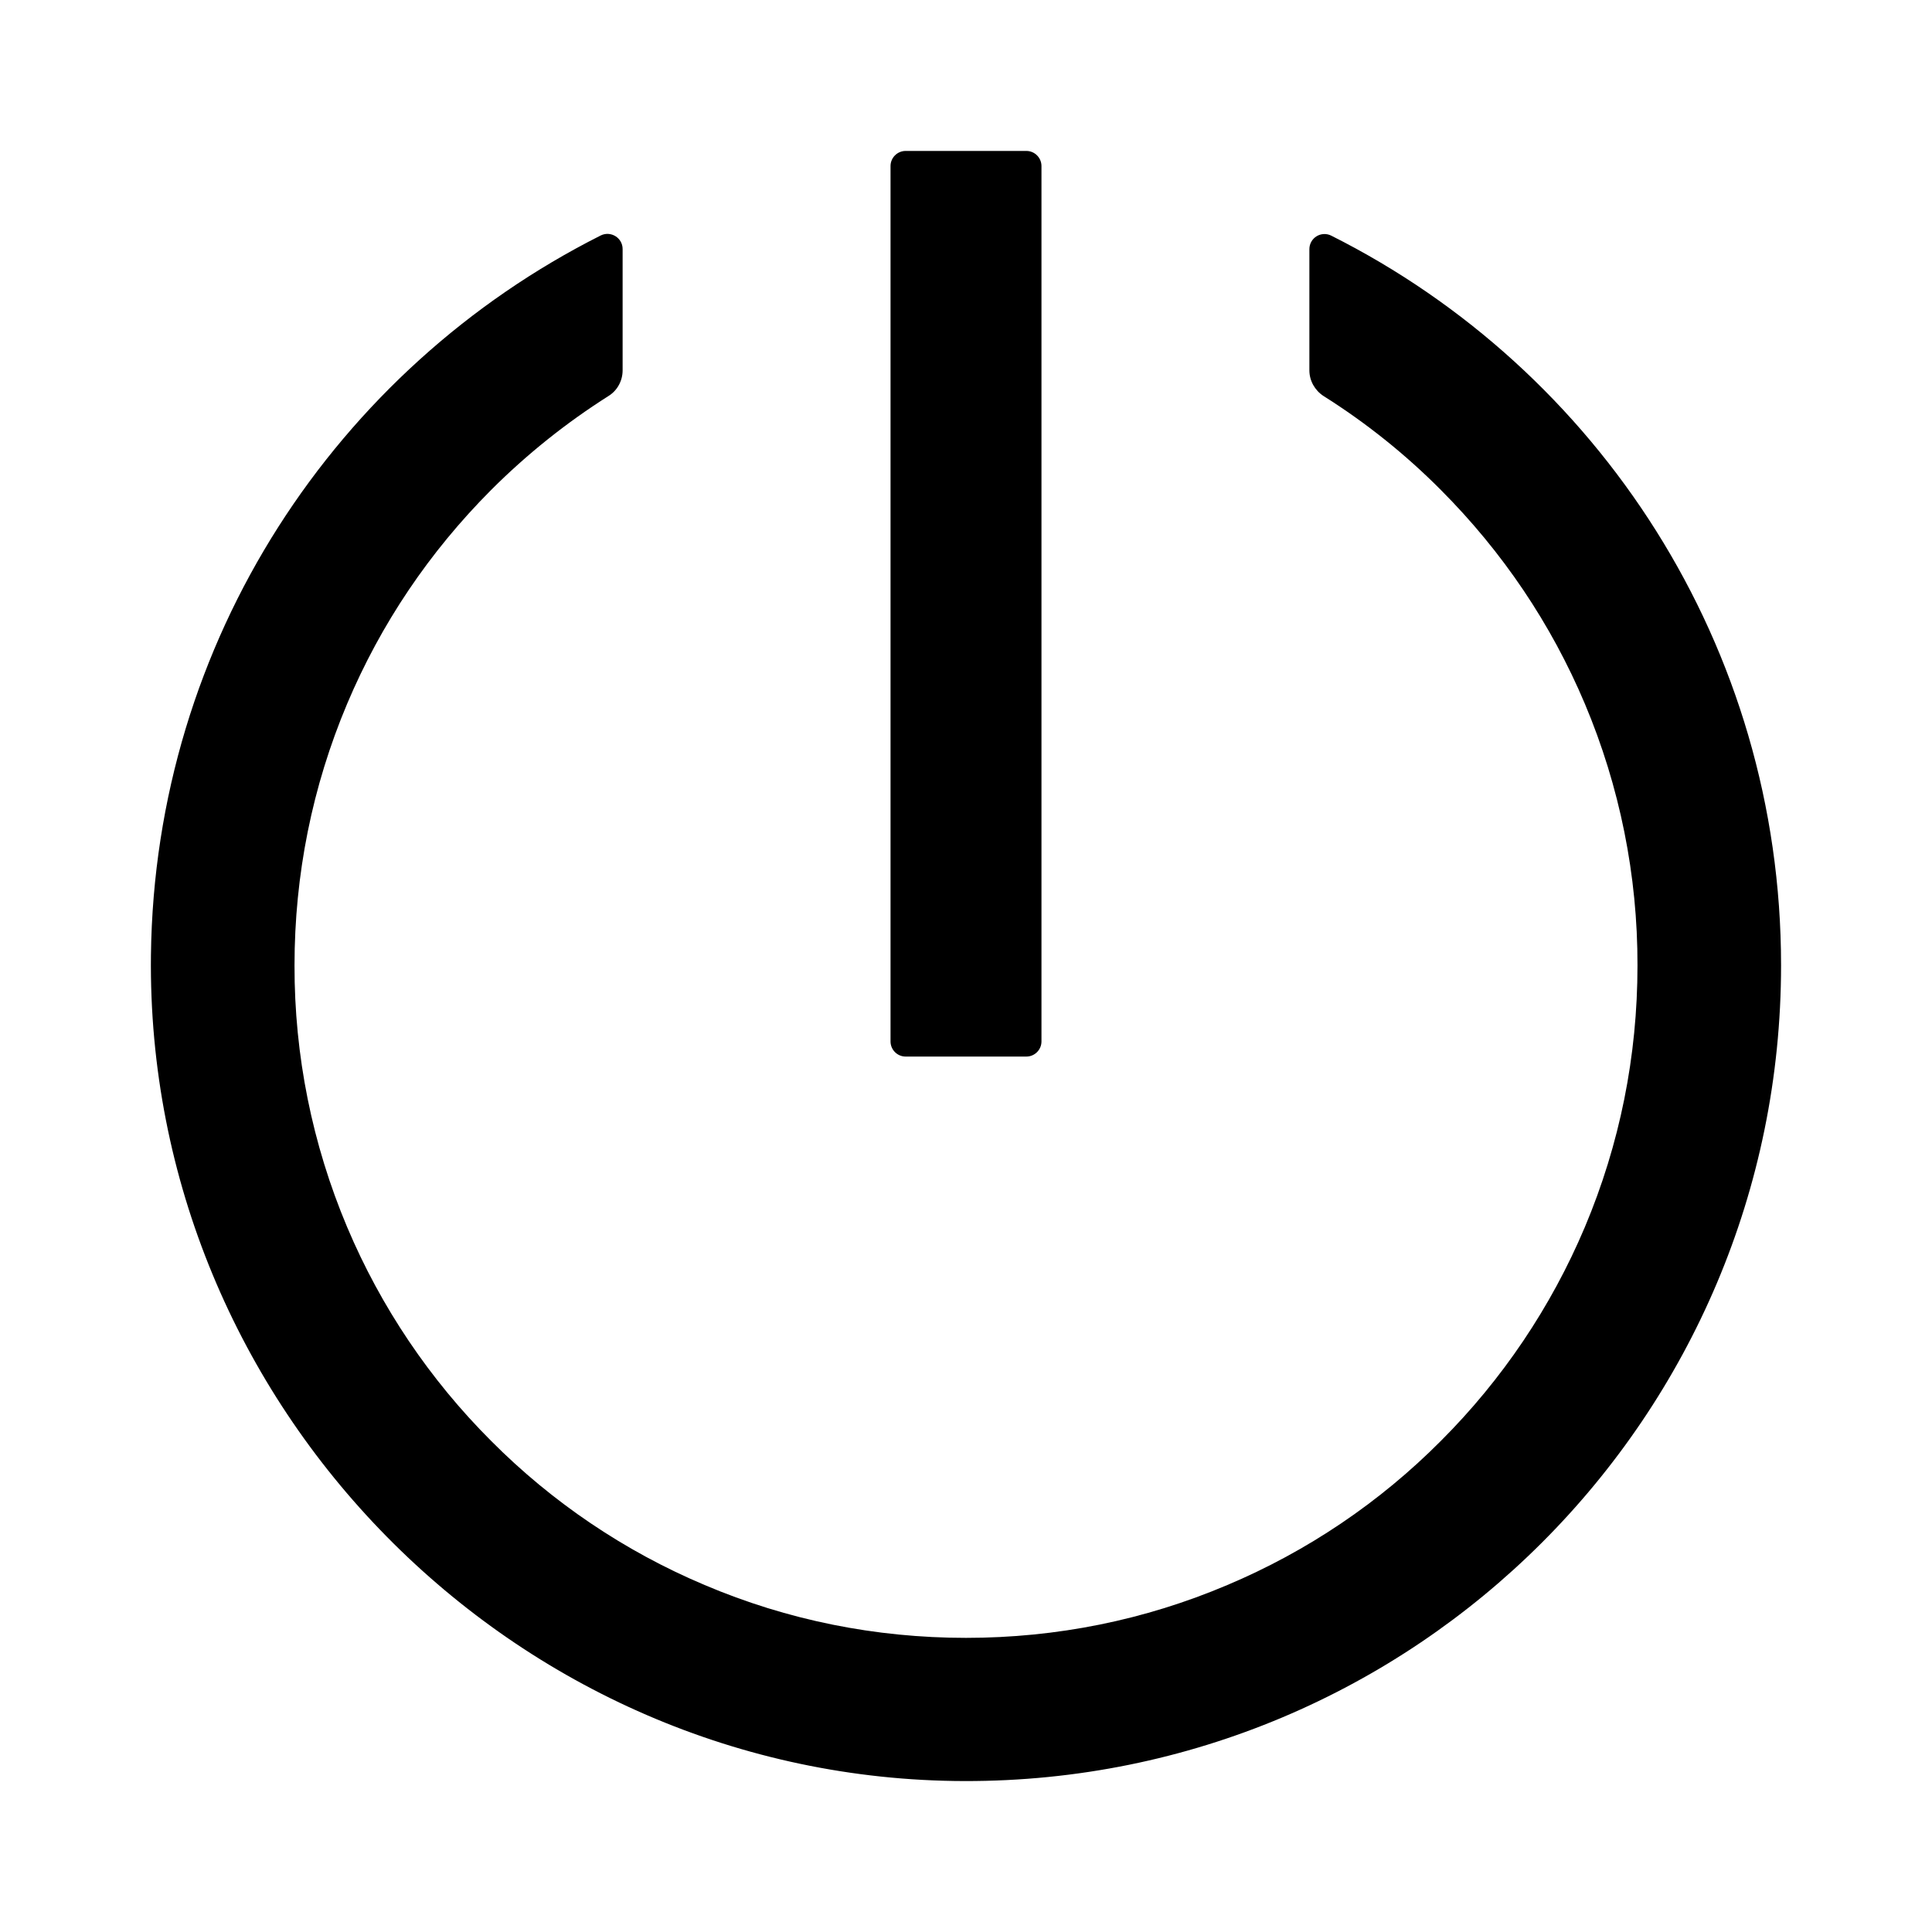
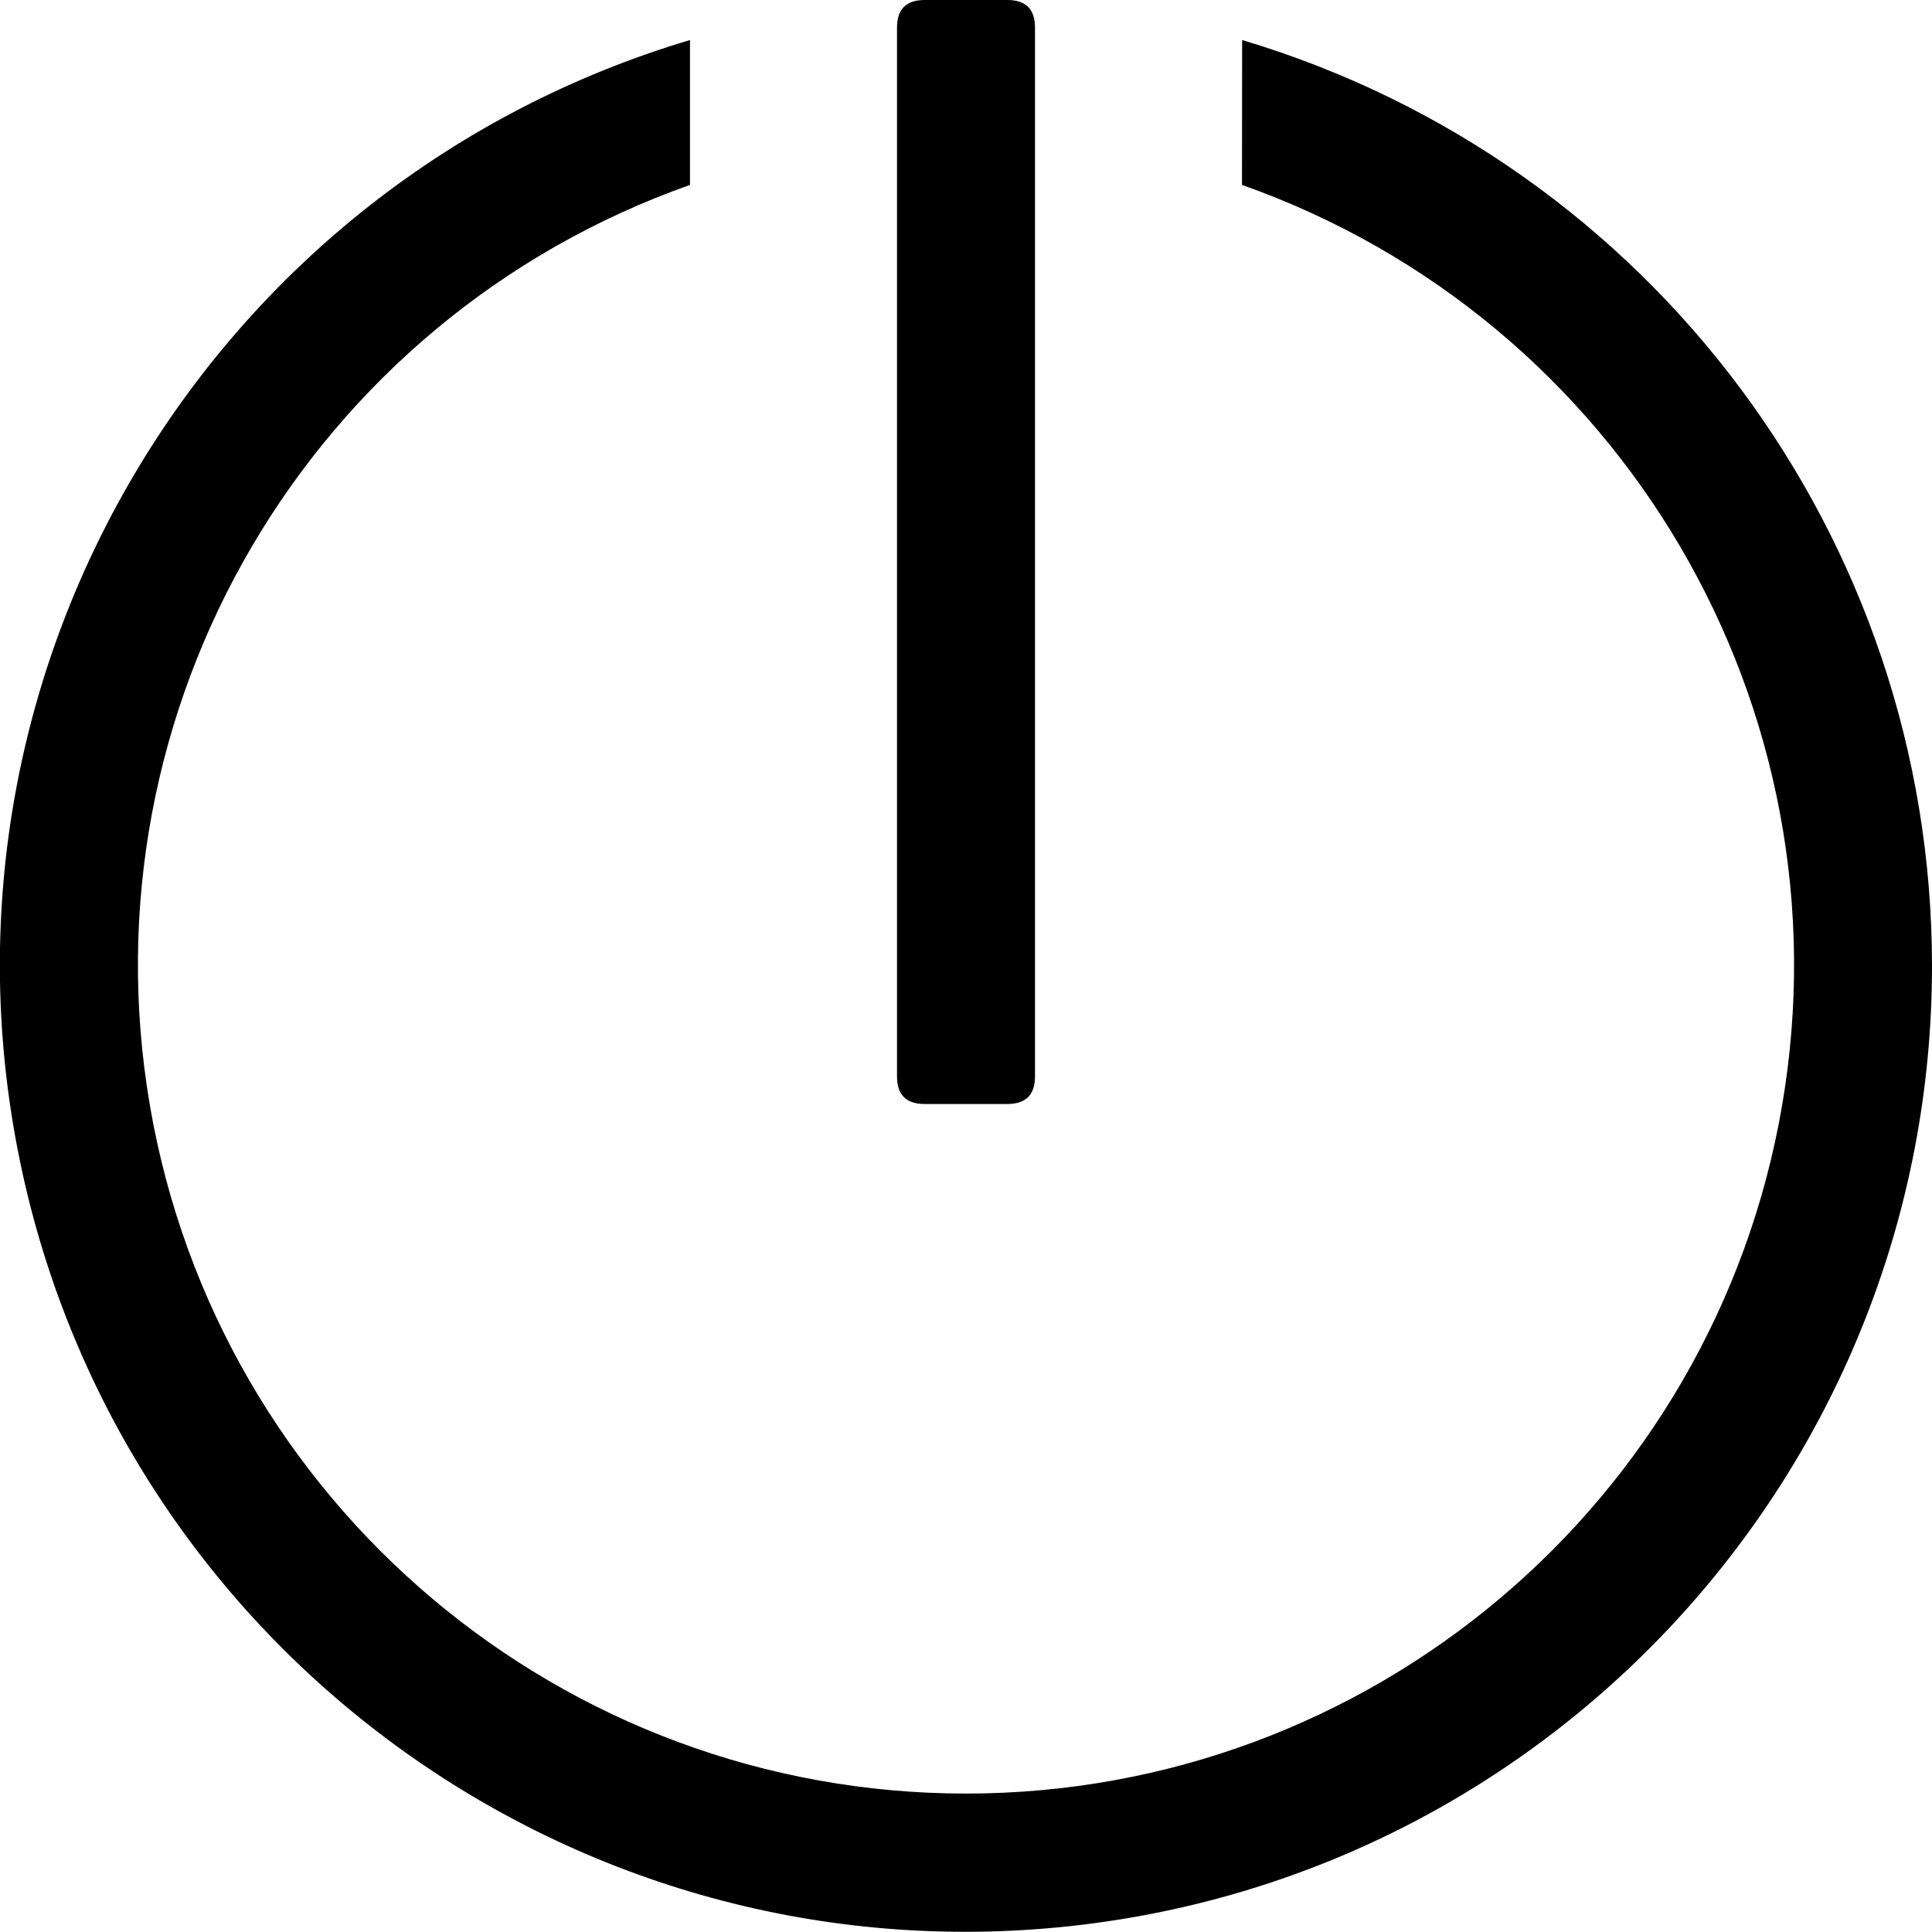
- <svg xmlns="http://www.w3.org/2000/svg" viewBox="0 0 1024 1024">
-   <path d="M705.6 124.9a8 8 0 00-11.6 7.2v64.2c0 5.5 2.9 10.6 7.5 13.6a352.2 352.2 0 0162.2 49.8c32.7 32.8 58.4 70.9 76.3 113.3a355 355 0 0127.9 138.7c0 48.1-9.4 94.8-27.9 138.7a355.92 355.92 0 01-76.3 113.3 353.06 353.06 0 01-113.2 76.4c-43.8 18.6-90.5 28-138.5 28s-94.7-9.4-138.5-28a353.06 353.06 0 01-113.2-76.4A355.92 355.92 0 01184 650.4a355 355 0 01-27.9-138.7c0-48.1 9.4-94.8 27.9-138.7 17.9-42.4 43.6-80.5 76.3-113.3 19-19 39.8-35.6 62.2-49.8 4.7-2.9 7.5-8.1 7.5-13.6V132c0-6-6.3-9.8-11.6-7.2C178.5 195.2 82 339.3 80 506.3 77.2 745.1 272.5 943.5 511.2 944c239 .5 432.8-193.3 432.8-432.4 0-169.2-97-315.7-238.4-386.7zM480 560h64c4.4 0 8-3.6 8-8V88c0-4.4-3.6-8-8-8h-64c-4.4 0-8 3.6-8 8v464c0 4.4 3.6 8 8 8z" />
+ <svg viewBox="64 64 896 896">
+   <path d="M960 512A448 448 0 1 1 384 82.56v67.2a384 384 0 1 0 256 0l.064-67.2A448.192 448.192 0 0 1 960 512z" />
+   <path d="M492.8 64h38.4Q544 64 544 76.8v486.4q0 12.8-12.8 12.8h-38.4q-12.8 0-12.8-12.8V76.8Q480 64 492.8 64Z" />
</svg>
